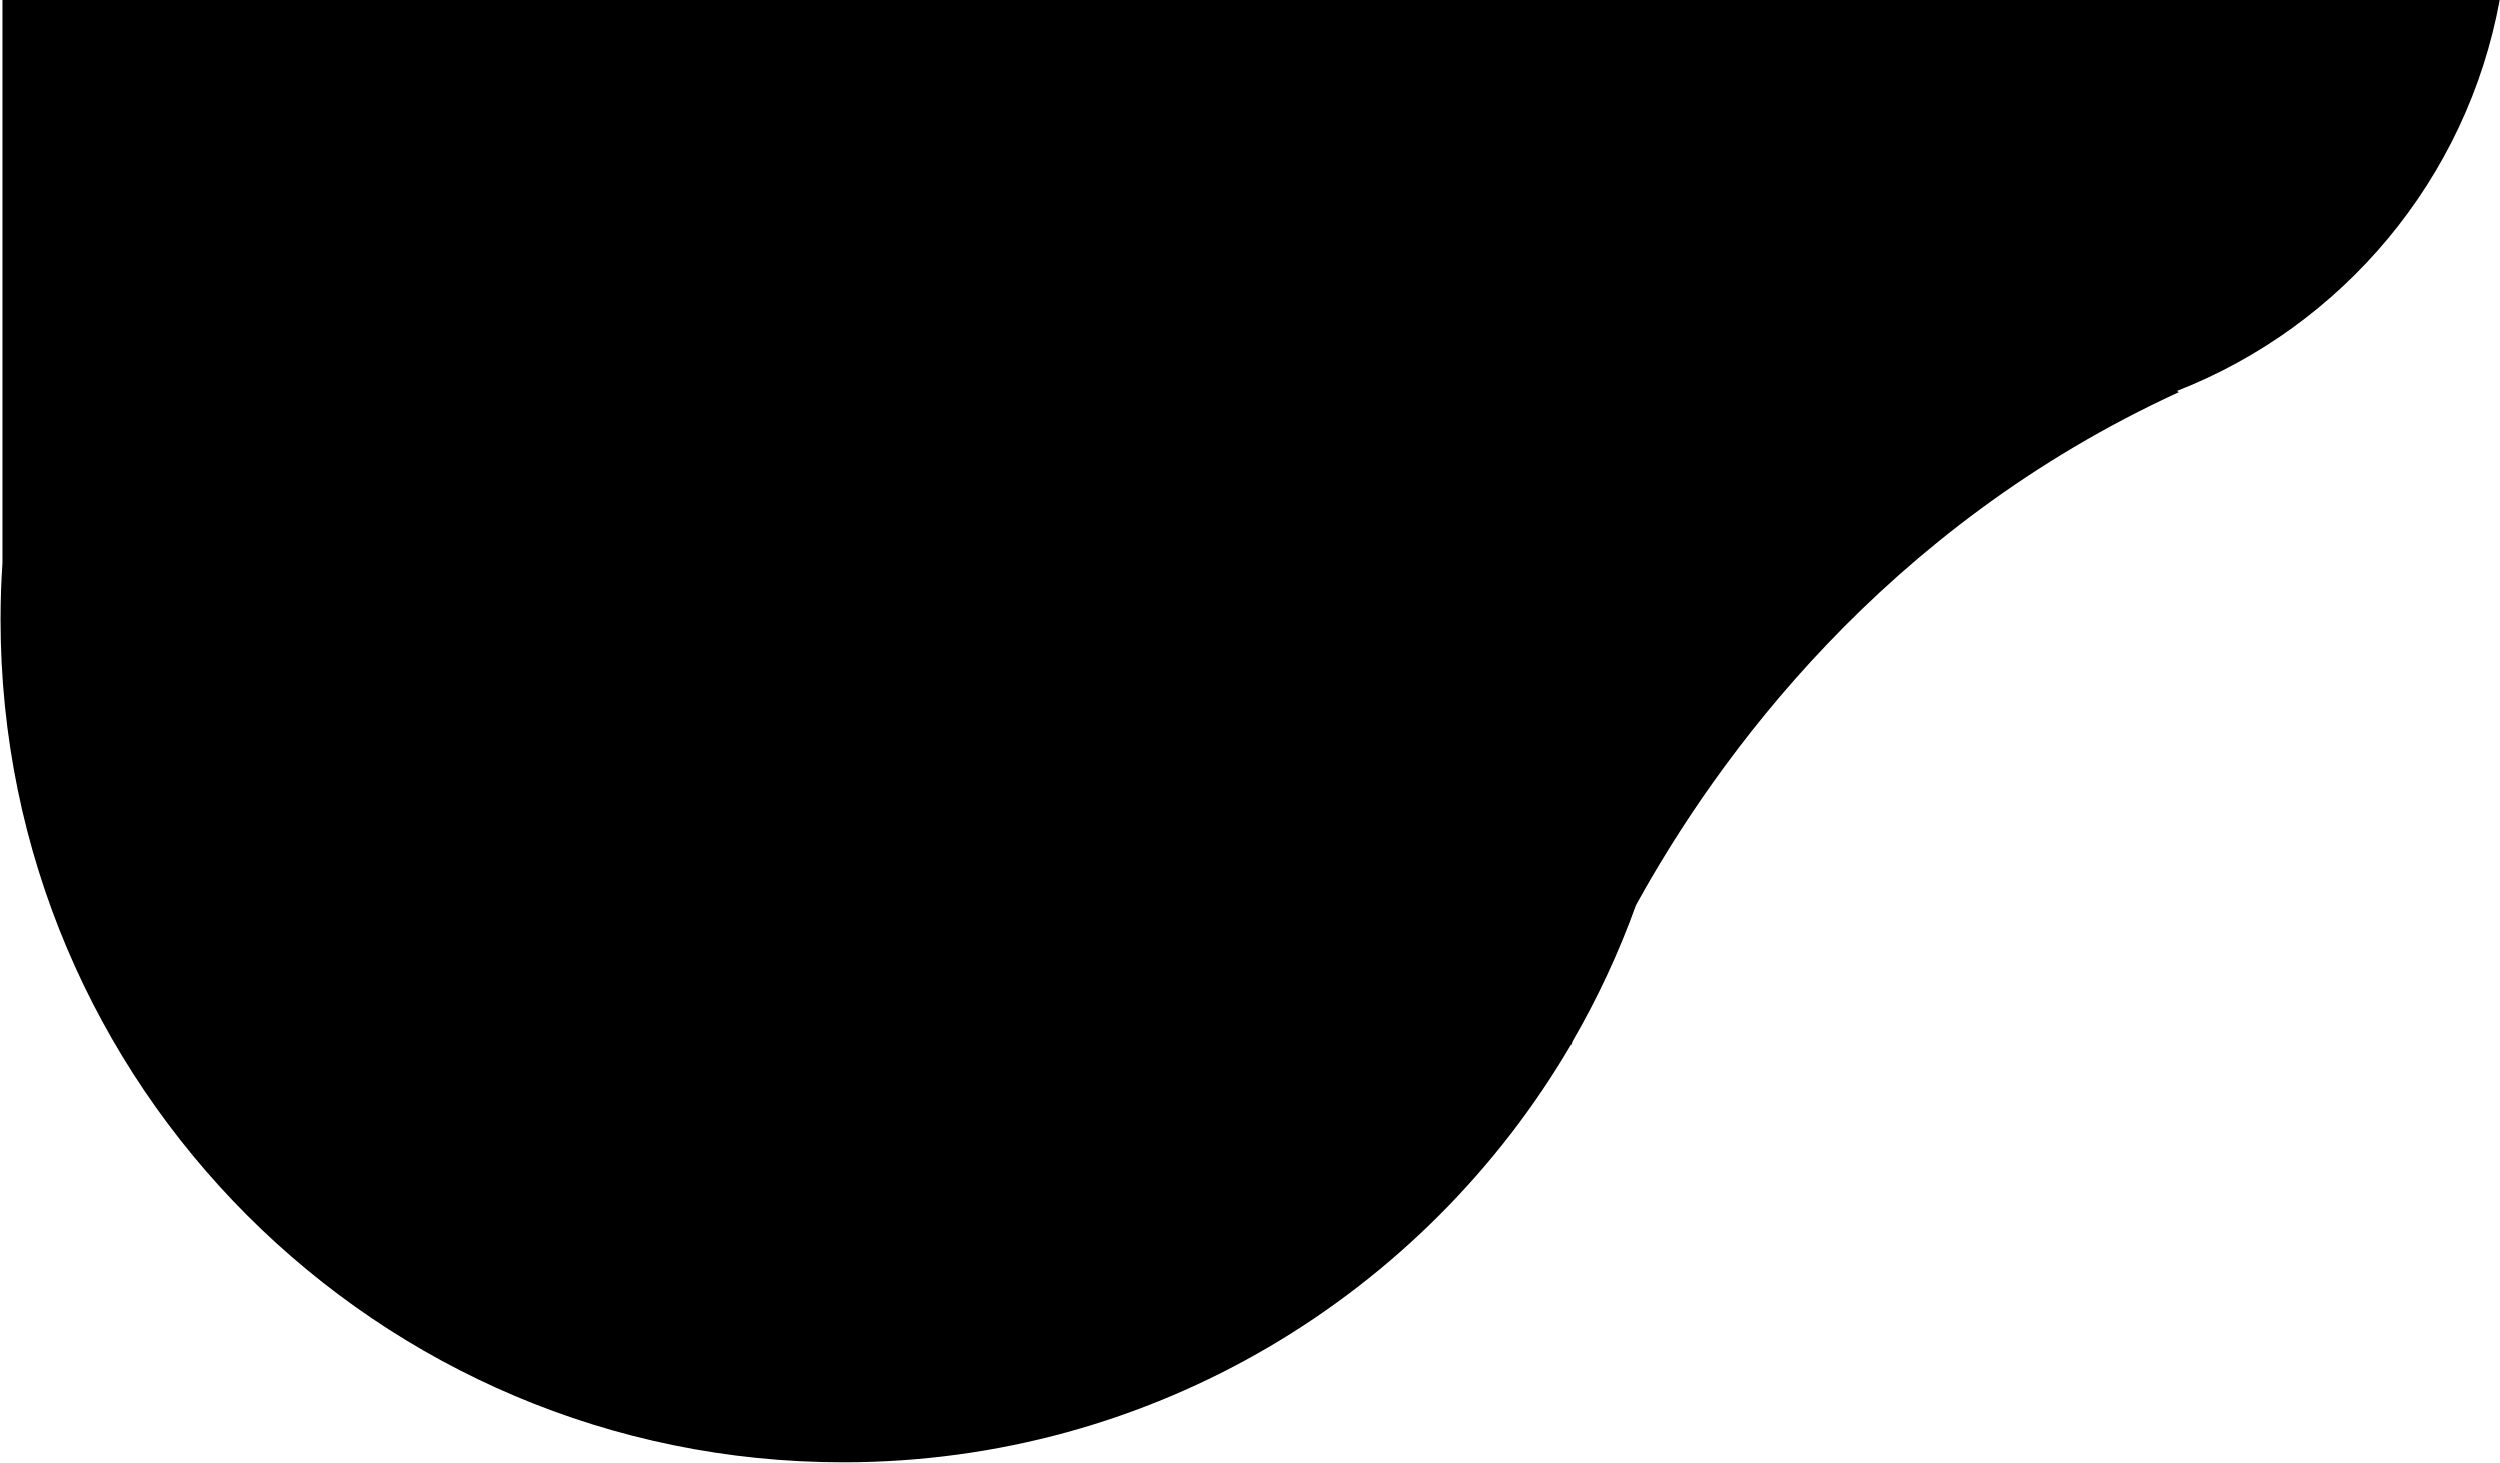
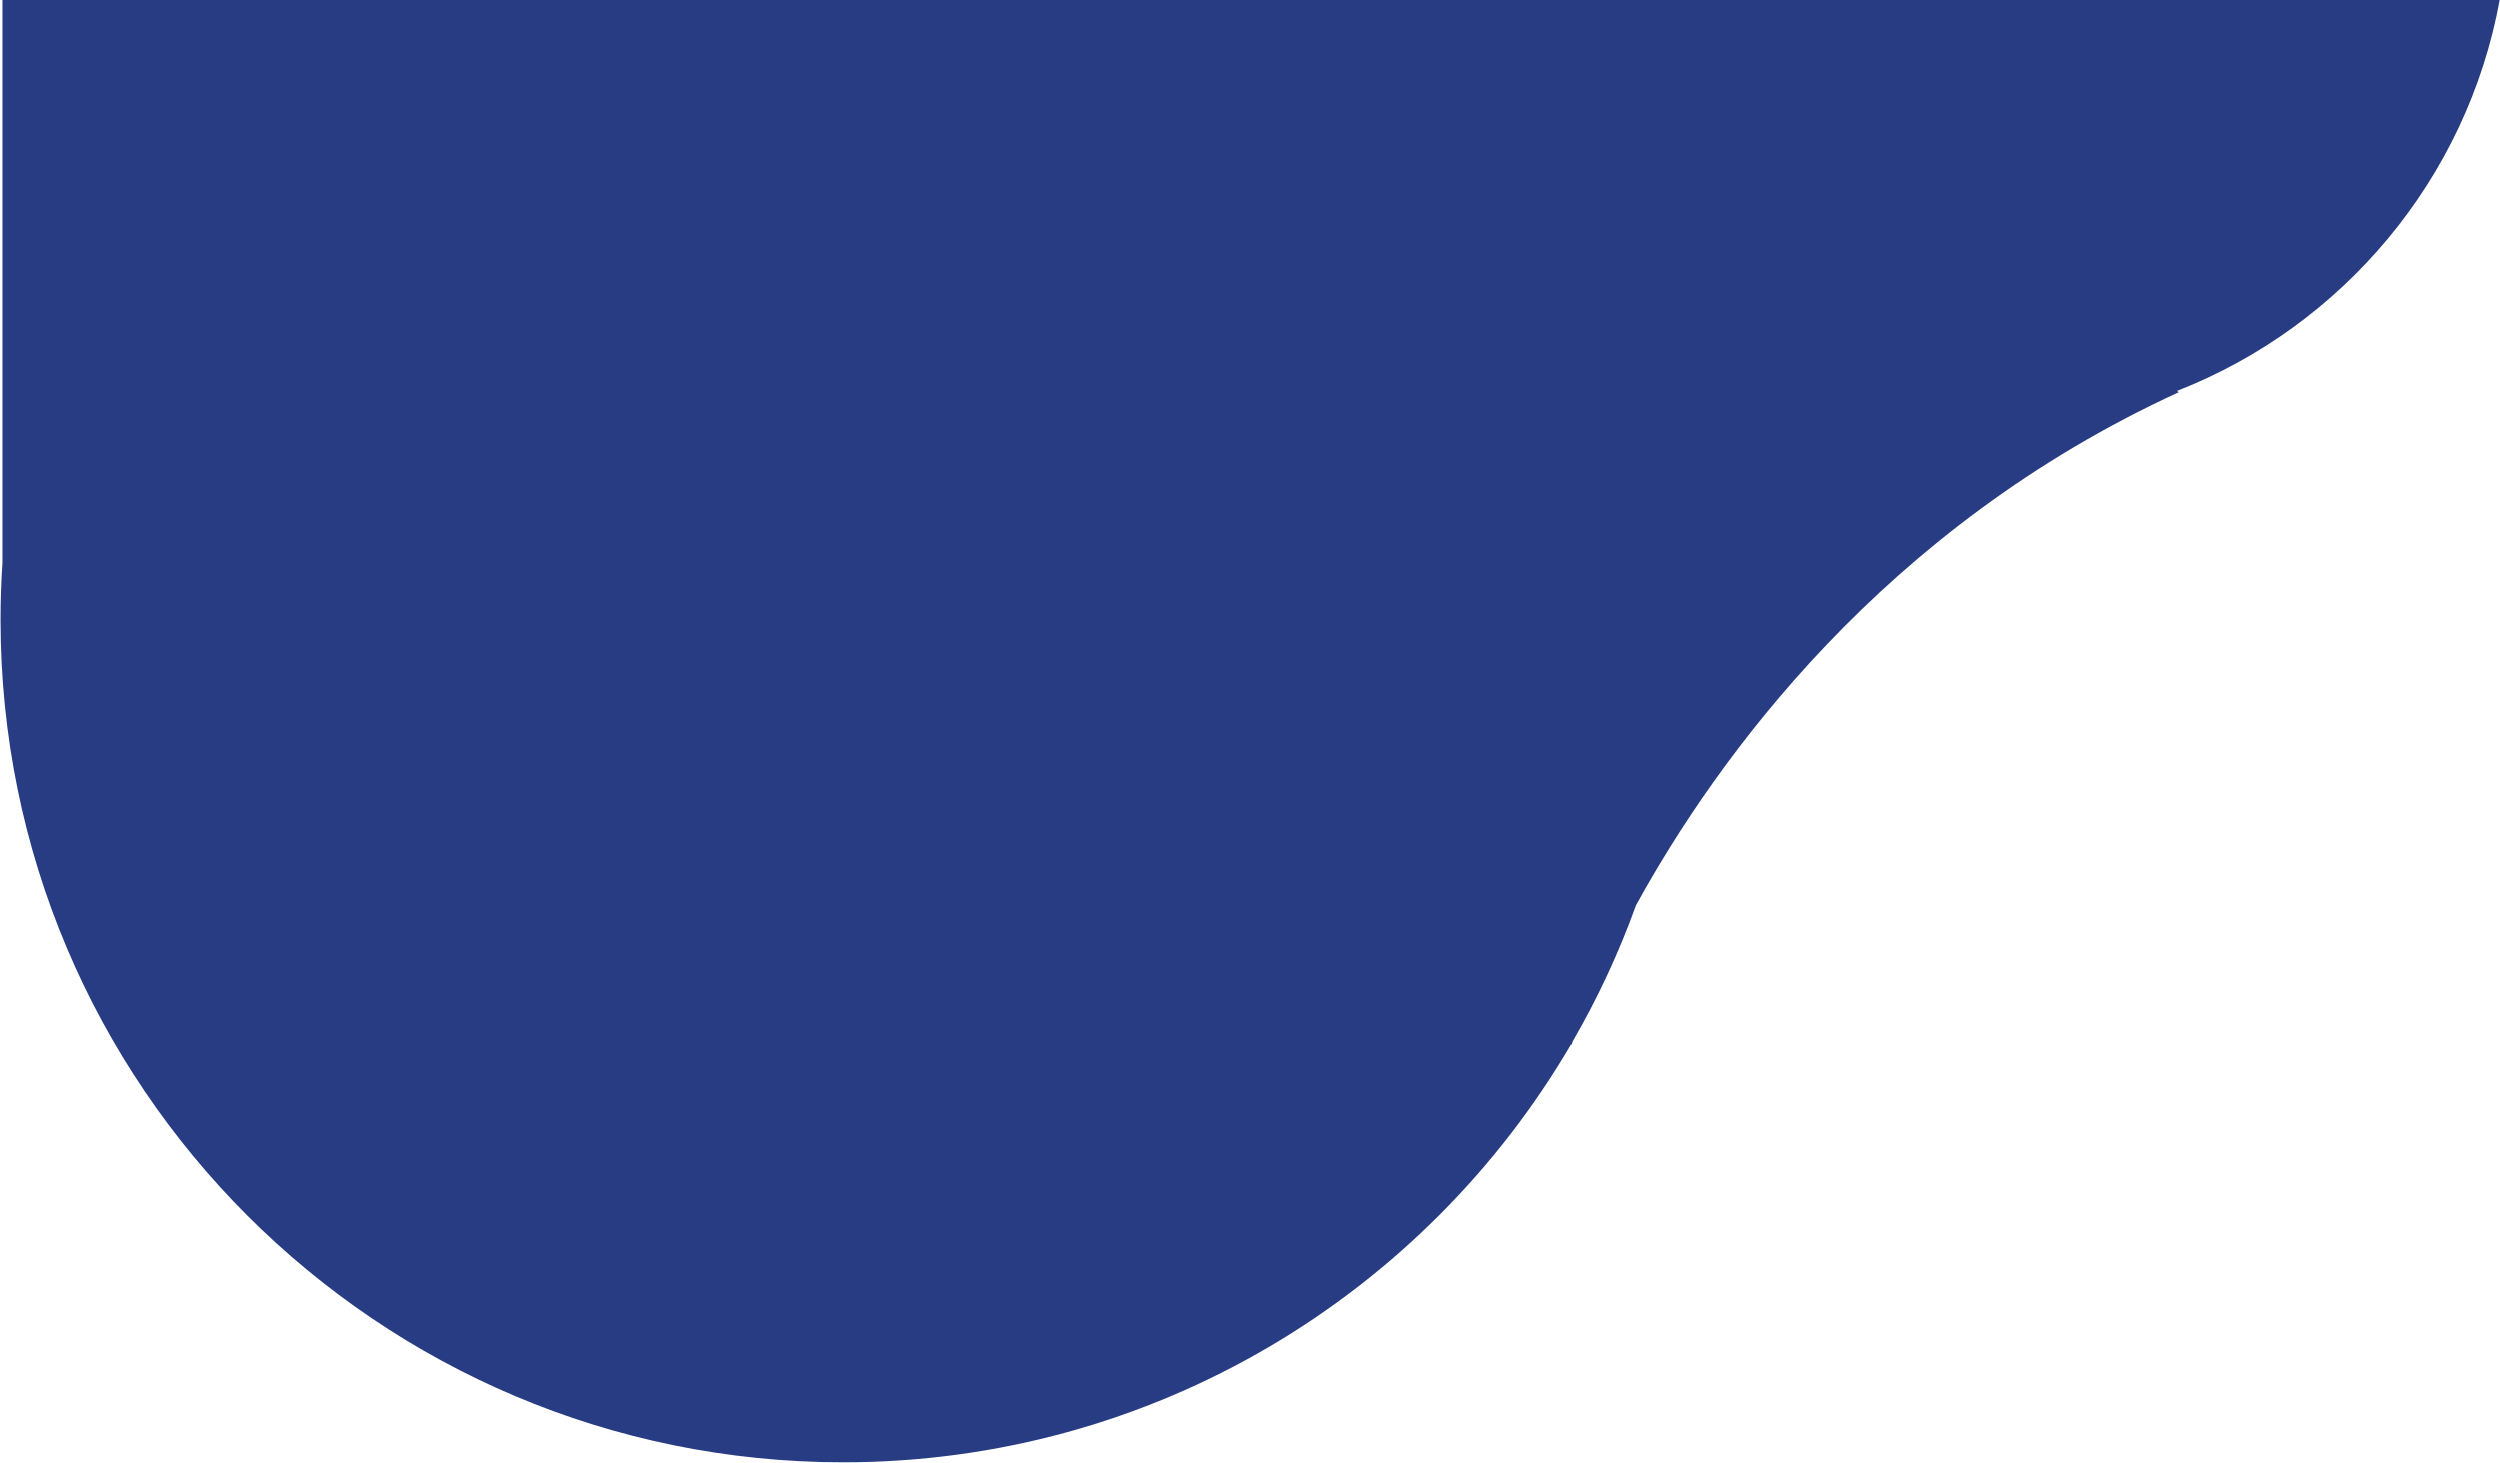
<svg xmlns="http://www.w3.org/2000/svg" viewBox="0 0 1313 768" fill="none">
-   <path d="M442.794 768c163.088 0 305.568-88.227 382.317-219.556l.183.556s.249-.749.762-2.181a440.362 440.362 0 0033.192-71.389C901.996 397.81 989.306 277.09 1144.29 206l-.92-.693C1230.34 171.296 1295.63 94.049 1312.83 0H1.294v295.514c-.663 9.909-1 19.908-1 29.986 0 244.386 198.114 442.5 442.5 442.5z" fill="currentColor" />
+   <path d="M442.794 768c163.088 0 305.568-88.227 382.317-219.556l.183.556s.249-.749.762-2.181a440.362 440.362 0 0033.192-71.389C901.996 397.81 989.306 277.09 1144.29 206l-.92-.693C1230.34 171.296 1295.63 94.049 1312.83 0H1.294v295.514c-.663 9.909-1 19.908-1 29.986 0 244.386 198.114 442.5 442.5 442.5z" fill="#283c84" />
</svg>
